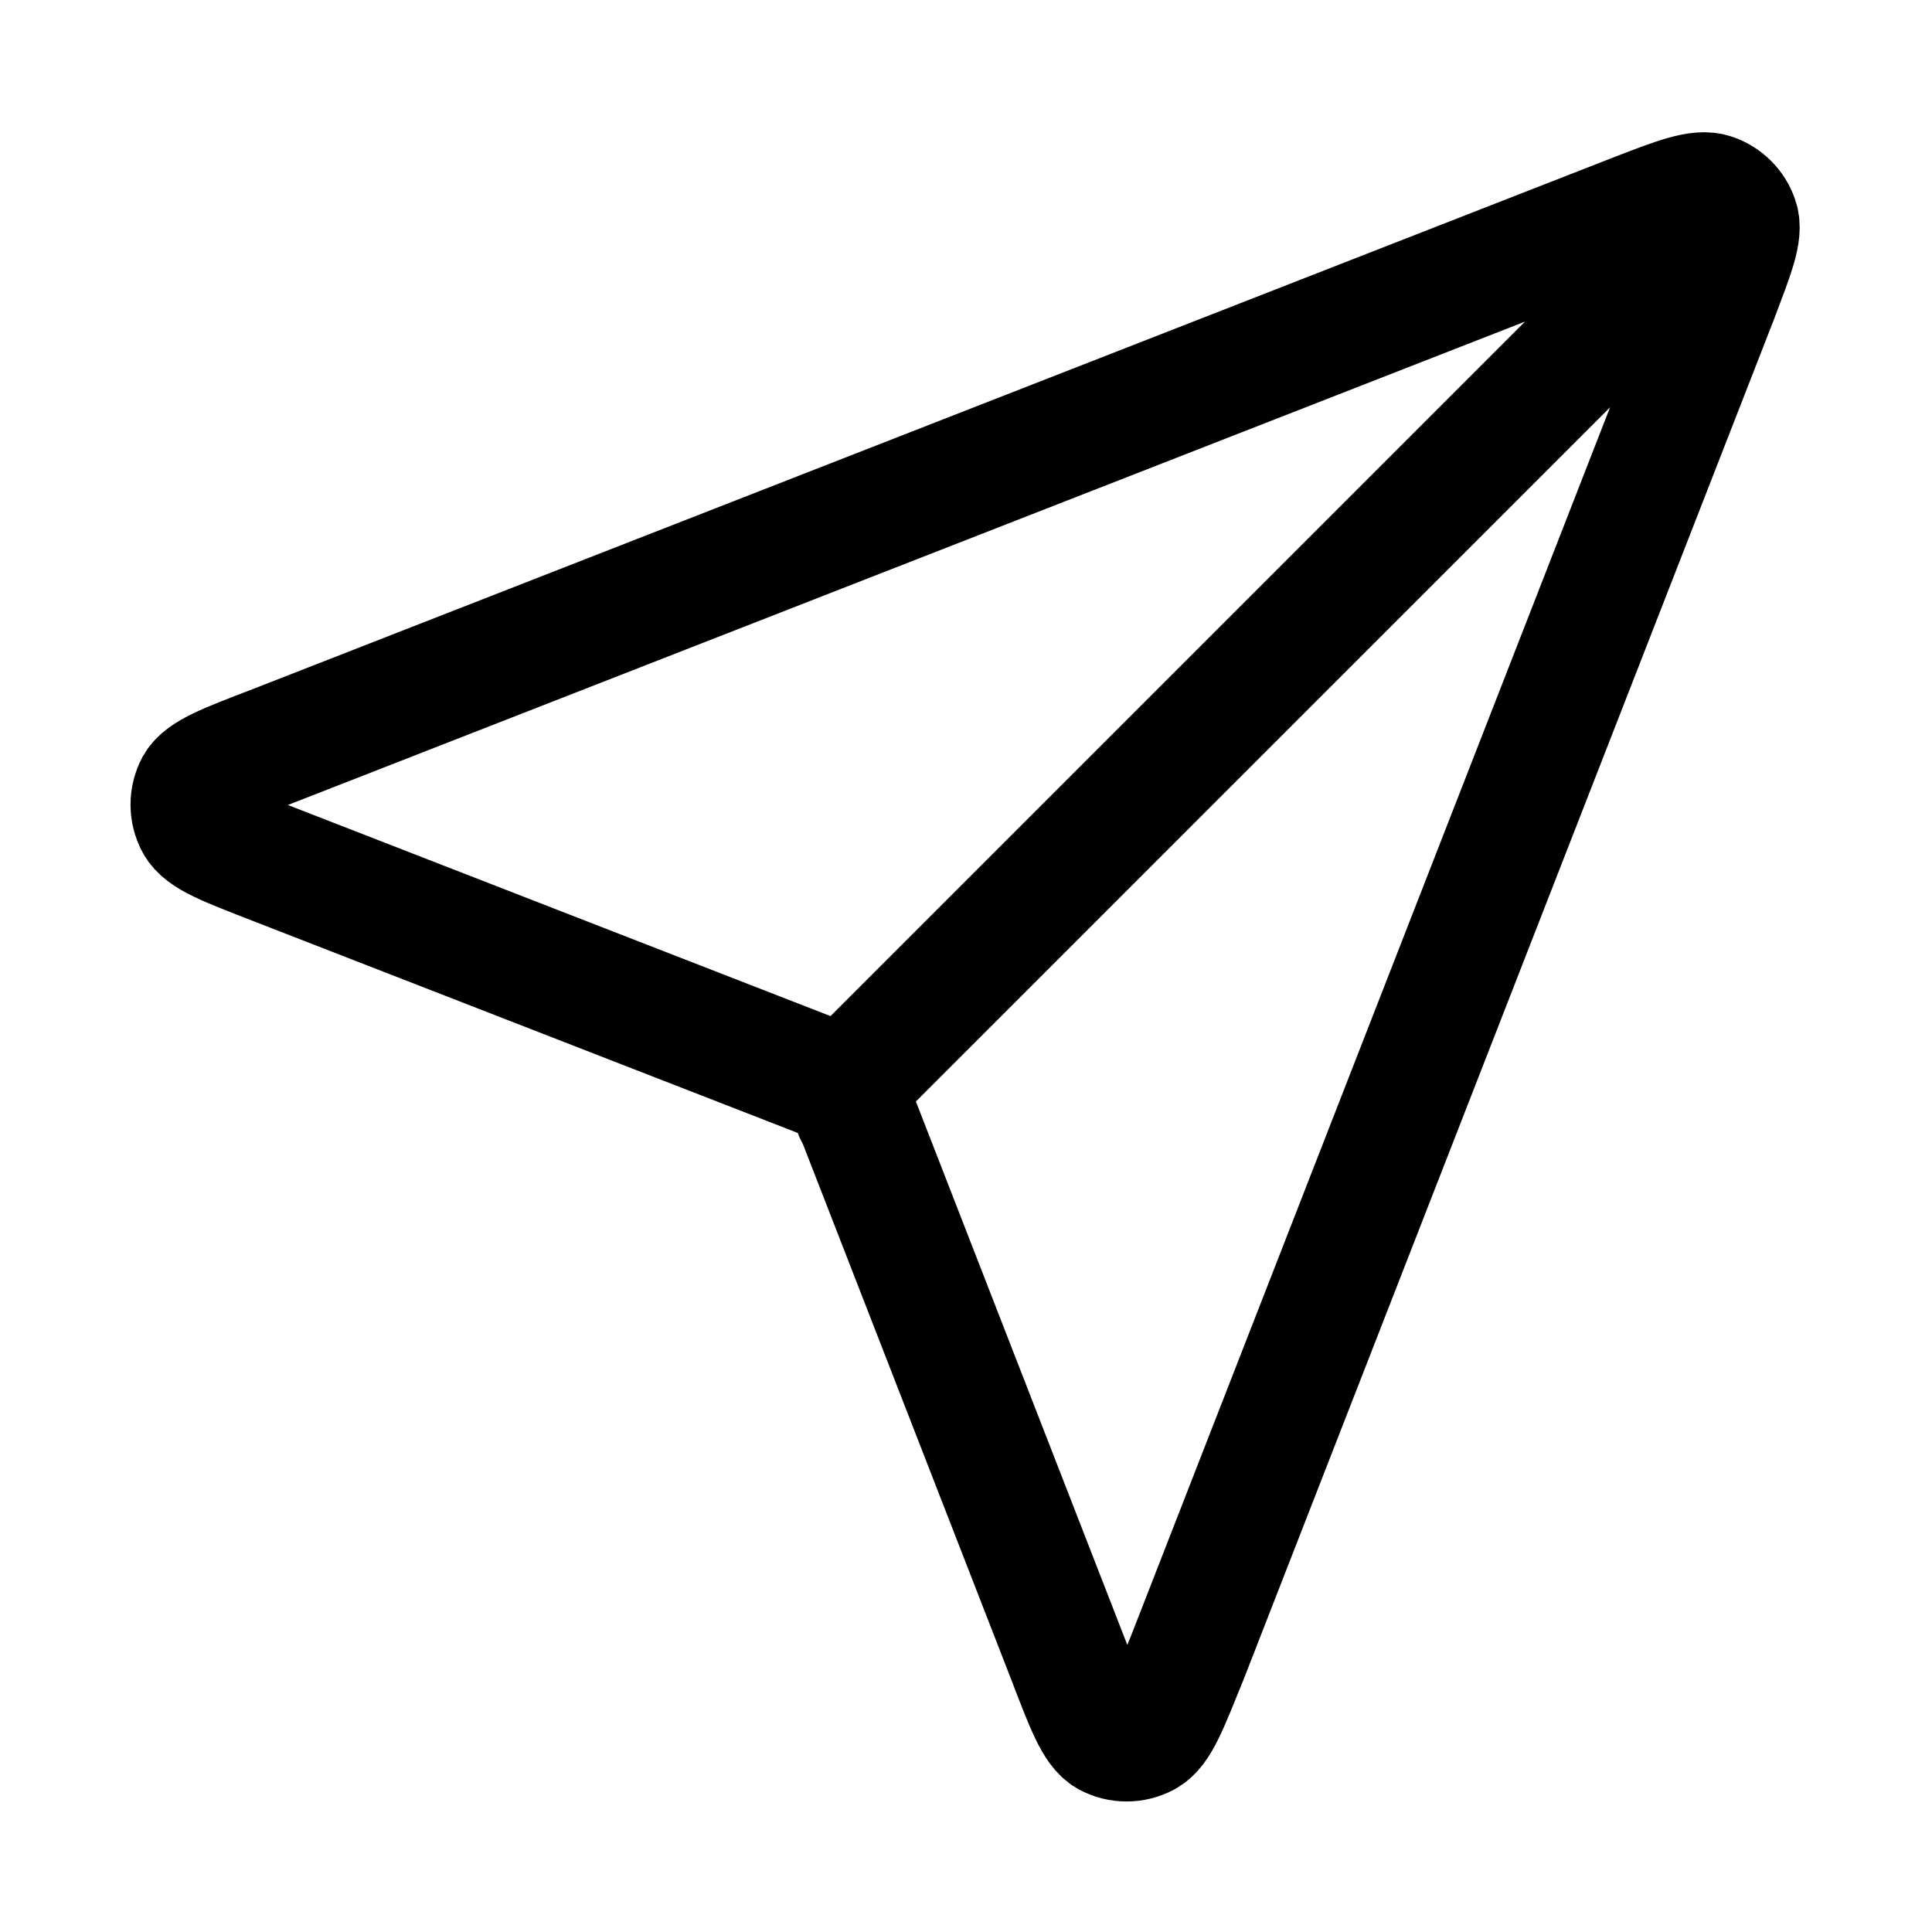
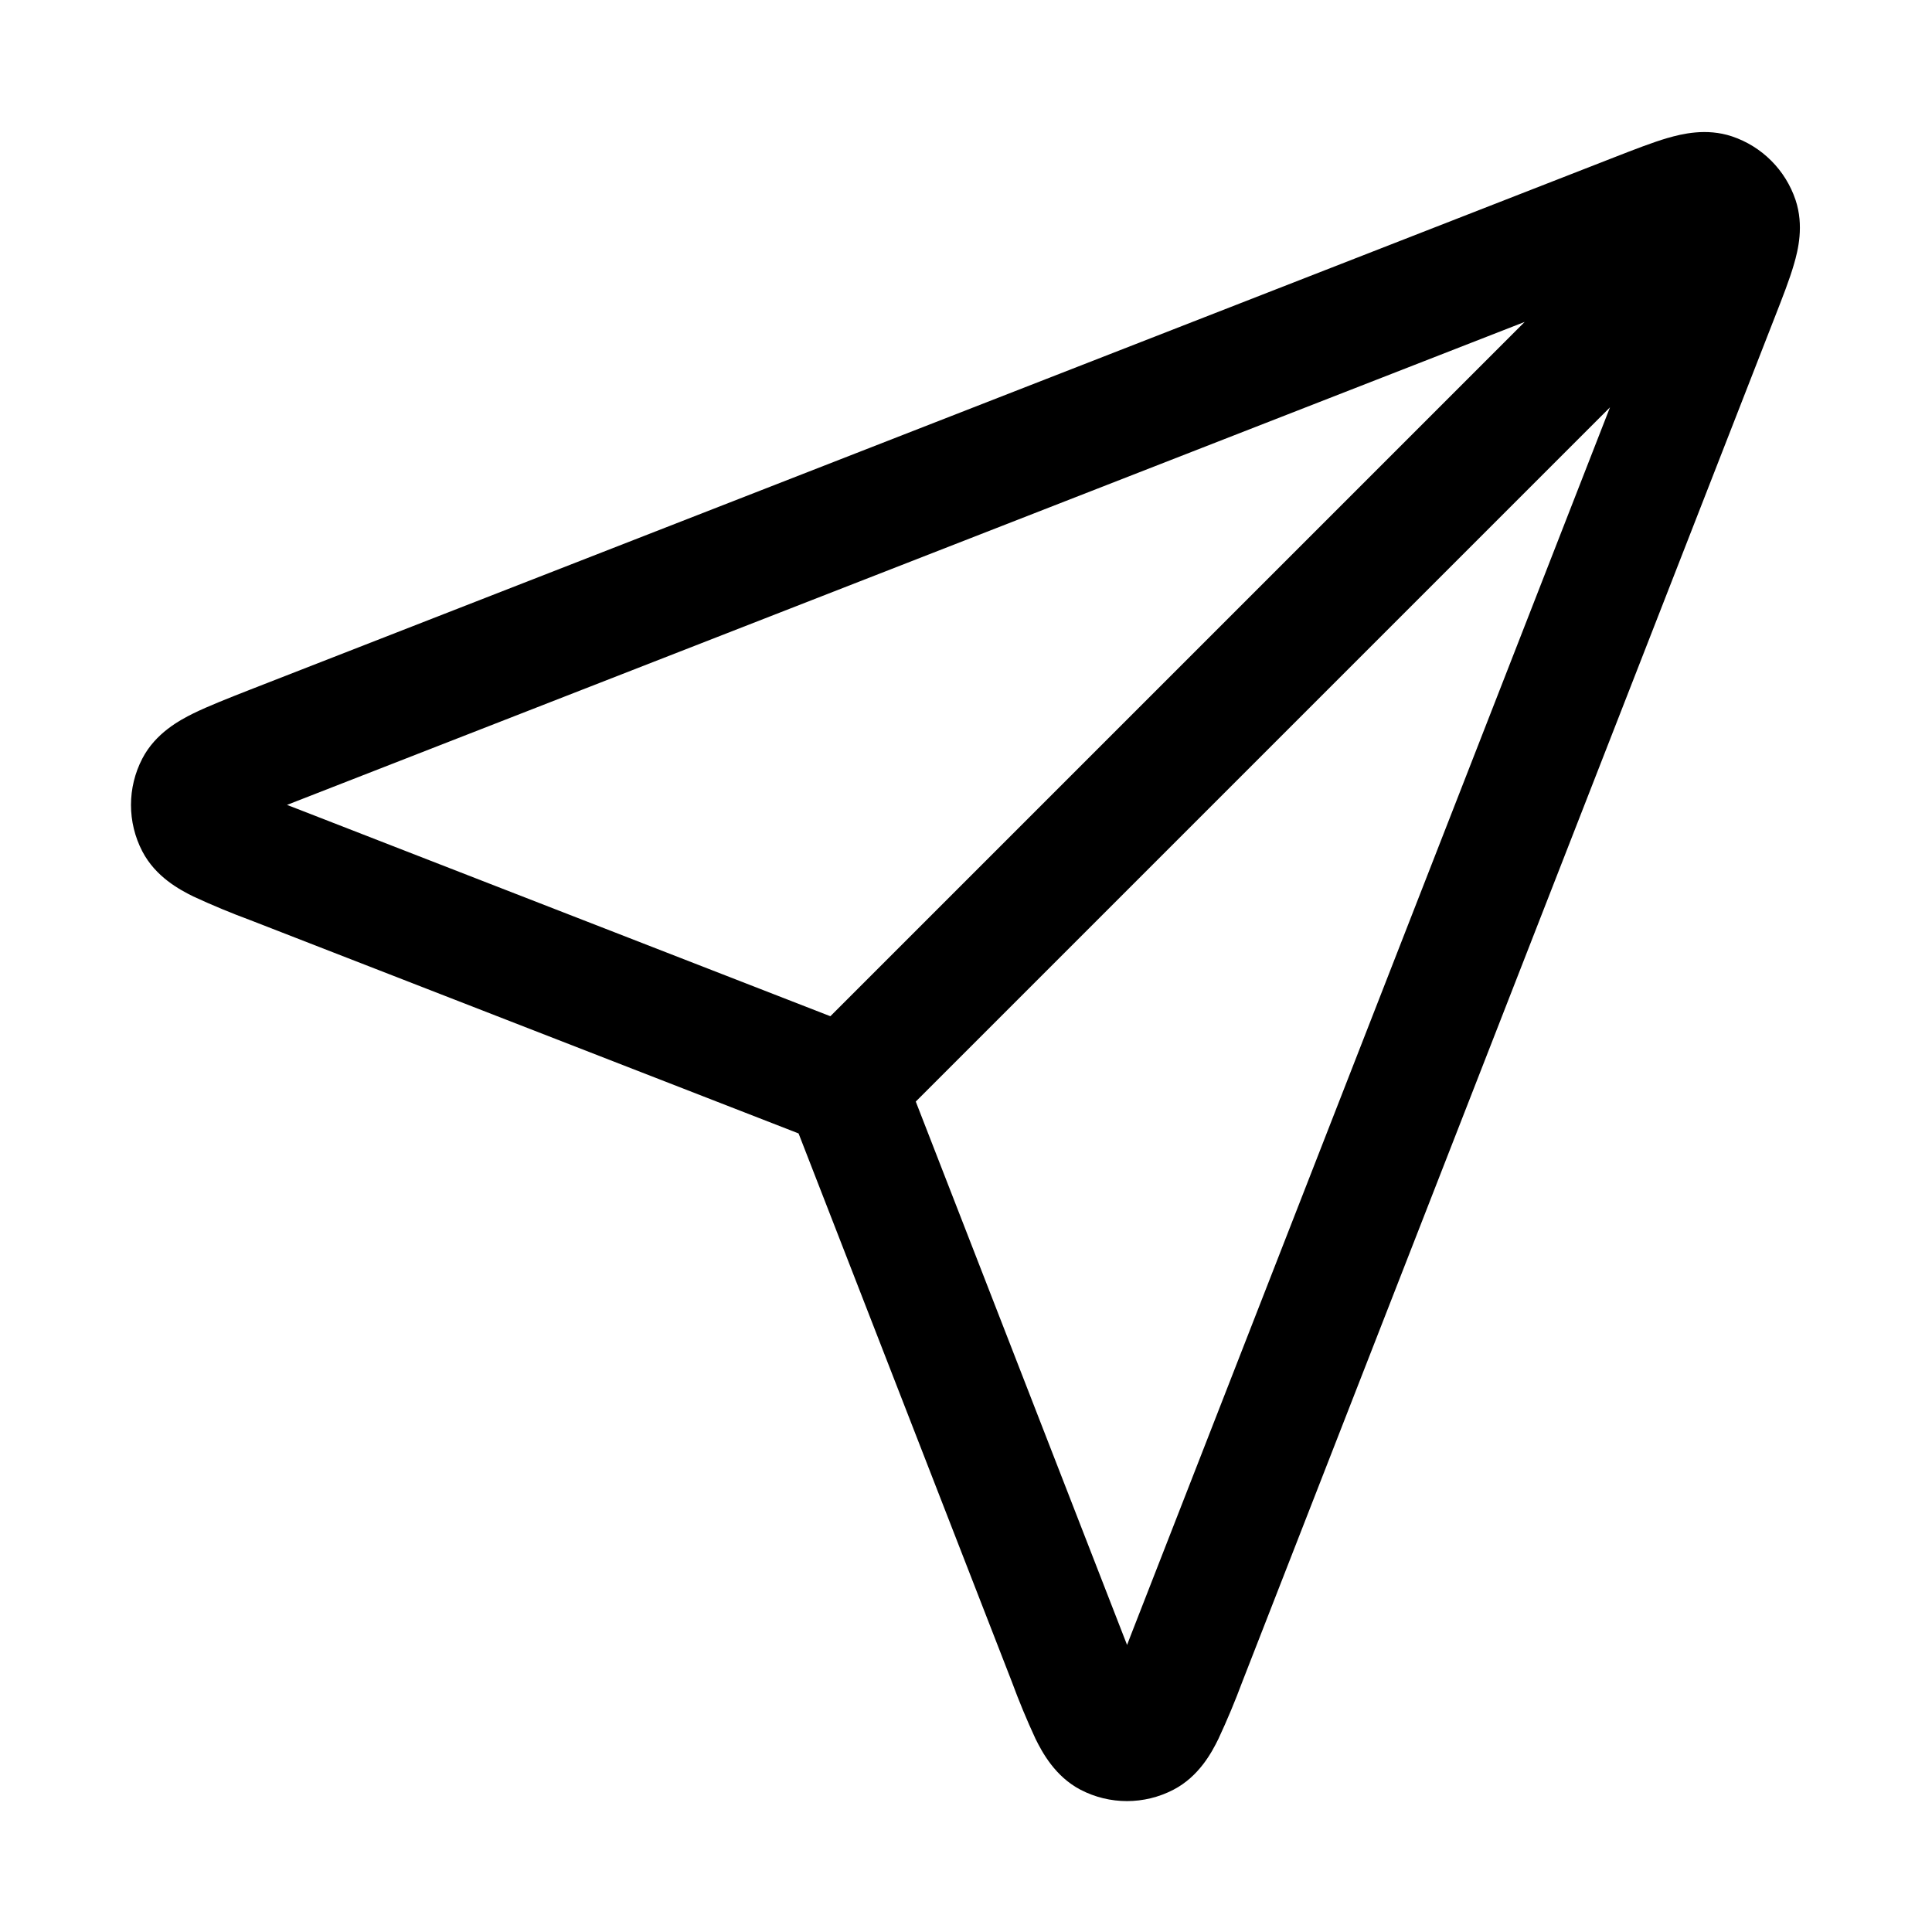
- <svg xmlns="http://www.w3.org/2000/svg" height="1em" width="1em" fill="none" viewBox="0 0 24 24">
-   <path stroke="currentColor" stroke-linecap="round" stroke-linejoin="round" stroke-width="1.5" d="M10.5 13.5 21 3M10.63 13.83l2.63 6.76c.23.6.34.89.5.98a.5.5 0 0 0 .47 0c.17-.09.28-.39.52-.98l6.59-16.9c.2-.53.31-.8.25-.97a.5.5 0 0 0-.31-.31c-.17-.06-.44.04-.98.25L3.41 9.26c-.6.23-.89.34-.98.5a.5.5 0 0 0 0 .47c.09.17.39.28.98.51l6.76 2.63.23.1a.5.5 0 0 1 .12.13c.04.05.06.1.1.23Z" />
+ <svg xmlns="http://www.w3.org/2000/svg" fill="currentColor" height="1em" width="1em" viewBox="0 0 24 24">
+   <path fill-rule="evenodd" d="m20 5.06-5.953 15.254-.046.12-.047-.12-2.578-6.63L20 5.06Zm-9.685 7.564 8.625-8.625L3.685 9.952a92.29 92.29 0 0 0-.12.047l.12.046 6.63 2.579Zm10.402-10.91c.176-.051.48-.126.798-.02.373.125.665.418.79.79.106.318.032.622-.02.799-.054.188-.144.417-.239.66L15.433 20.89a9.668 9.668 0 0 1-.297.71c-.083.17-.243.469-.56.633a1.25 1.25 0 0 1-1.153 0c-.316-.165-.476-.464-.56-.634a9.475 9.475 0 0 1-.295-.711L9.928 14.1a3.008 3.008 0 0 1-.008-.02l-.02-.008-6.787-2.64a9.675 9.675 0 0 1-.712-.296c-.17-.084-.468-.243-.633-.56a1.25 1.25 0 0 1 0-1.153c.164-.316.463-.476.632-.56.19-.093.438-.19.71-.297l16.946-6.613c.244-.095.472-.184.66-.239Z" />
</svg>
